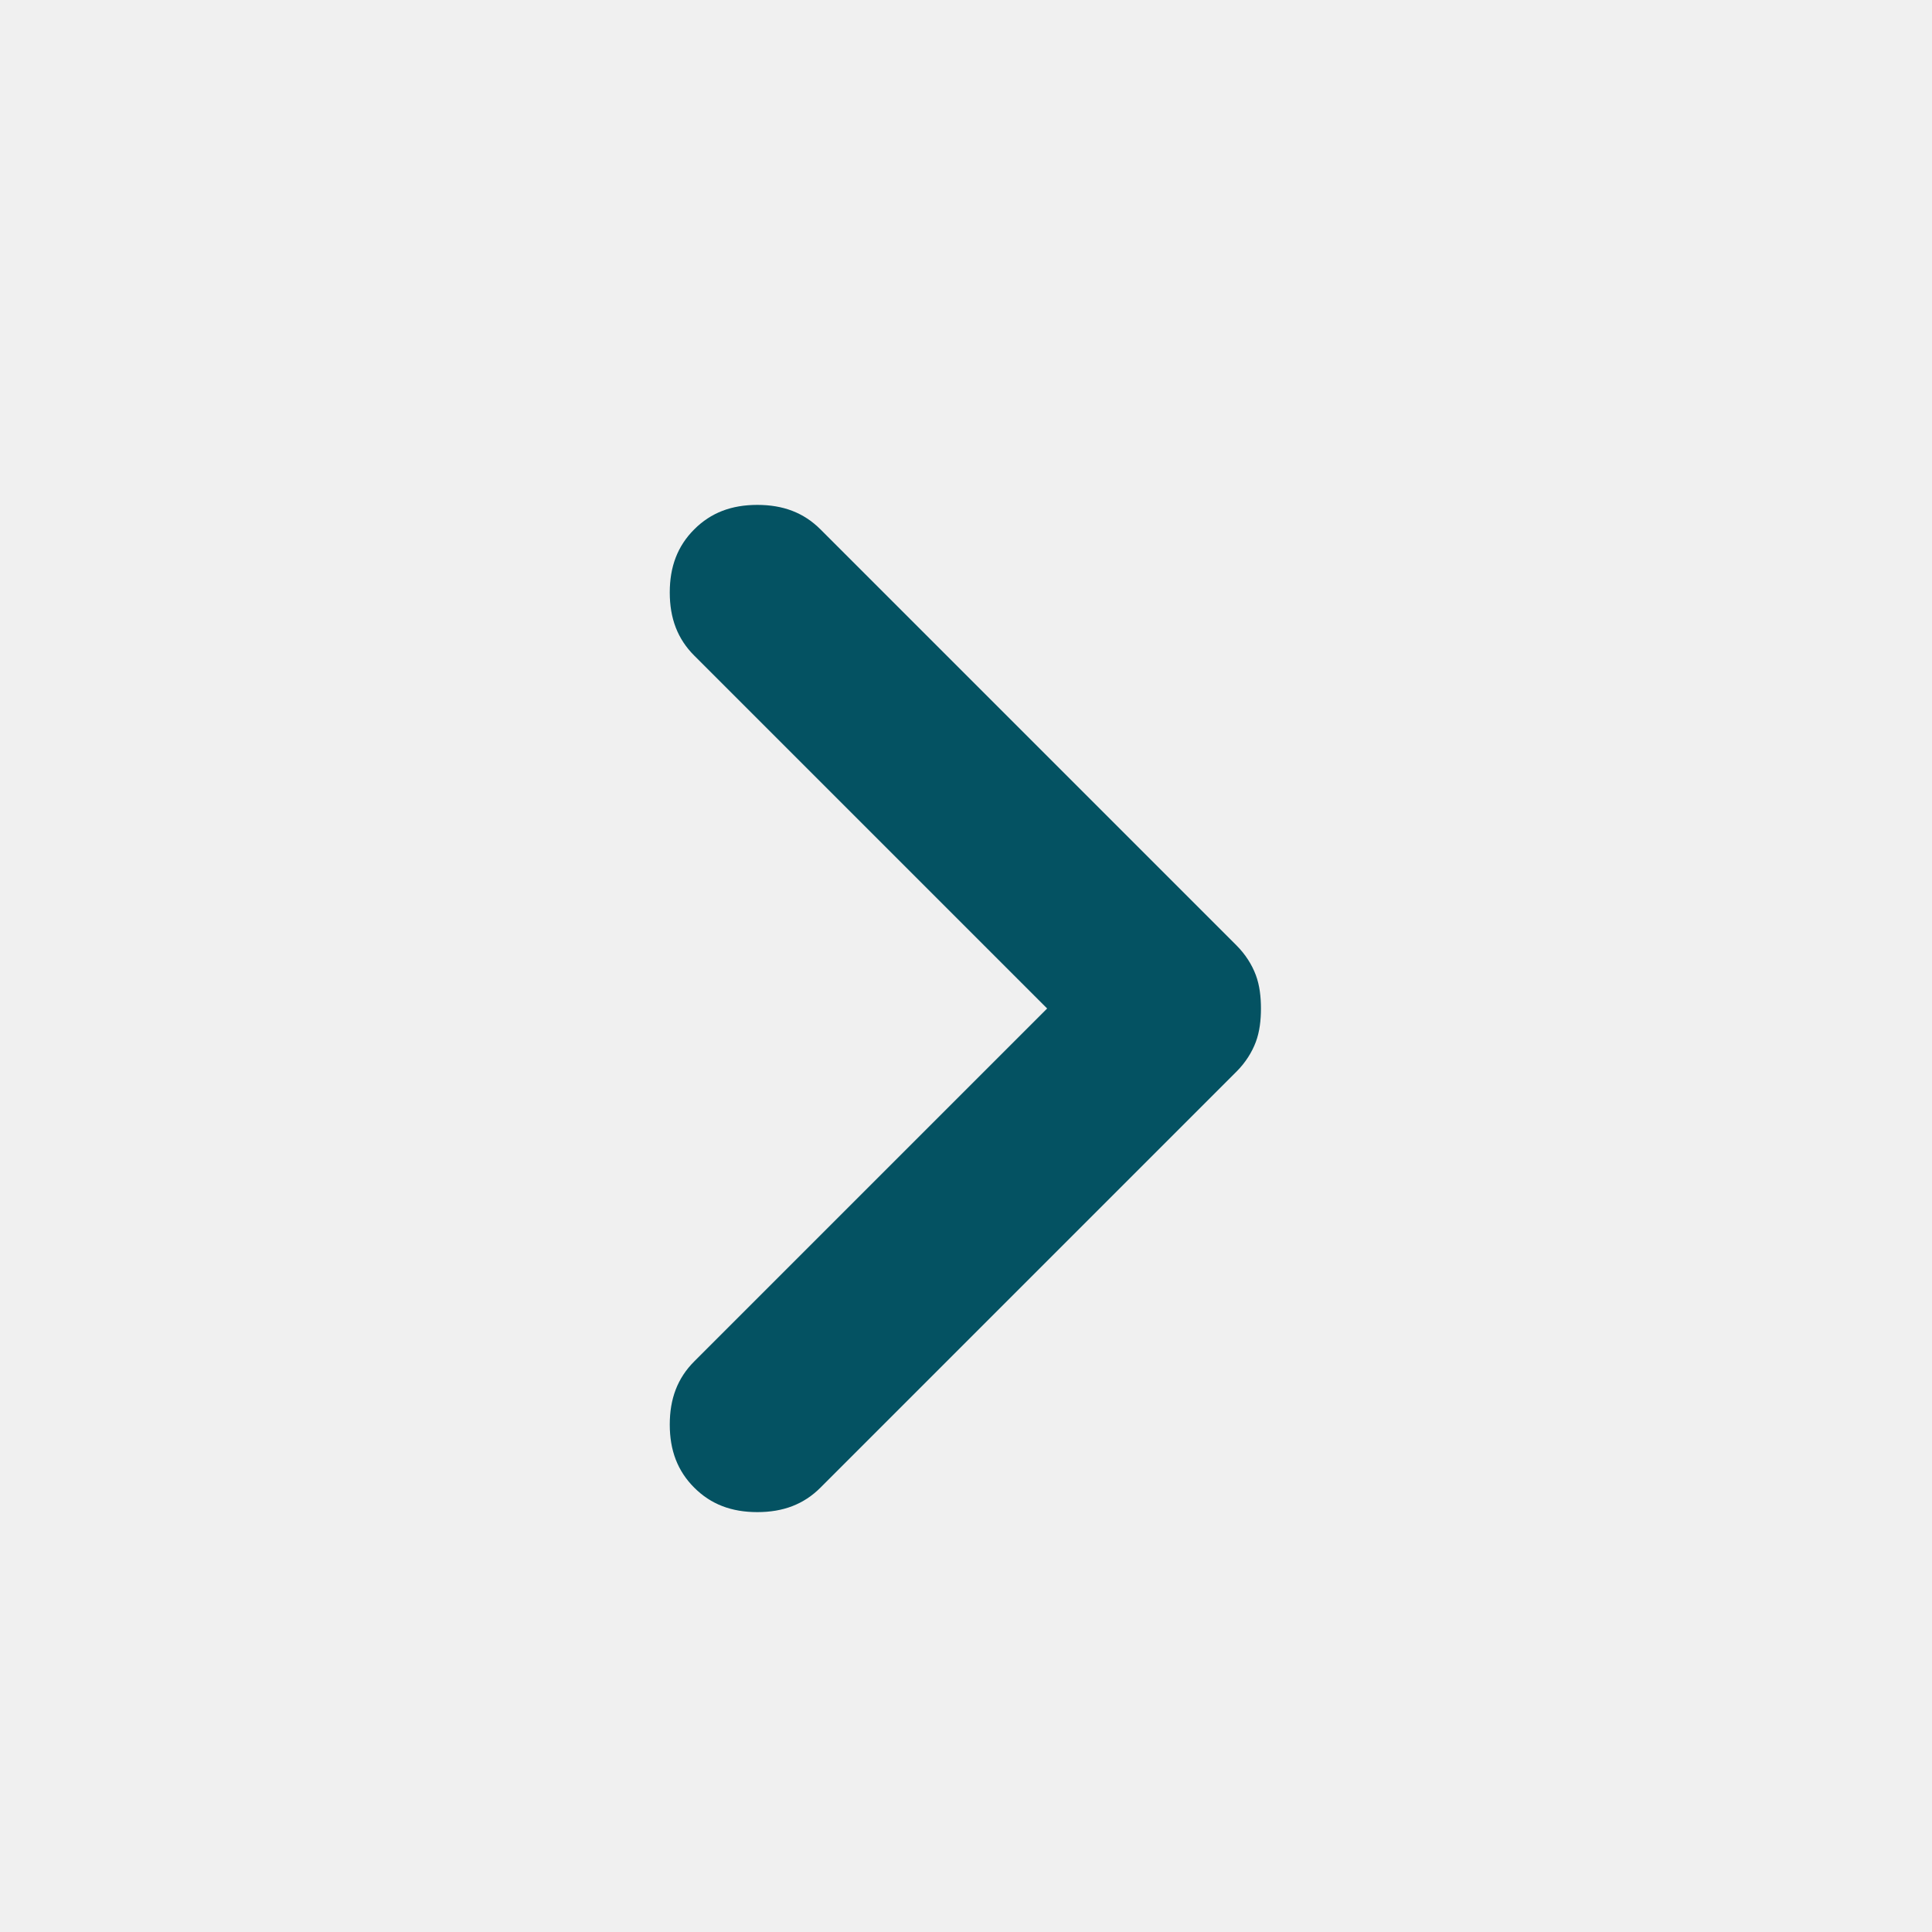
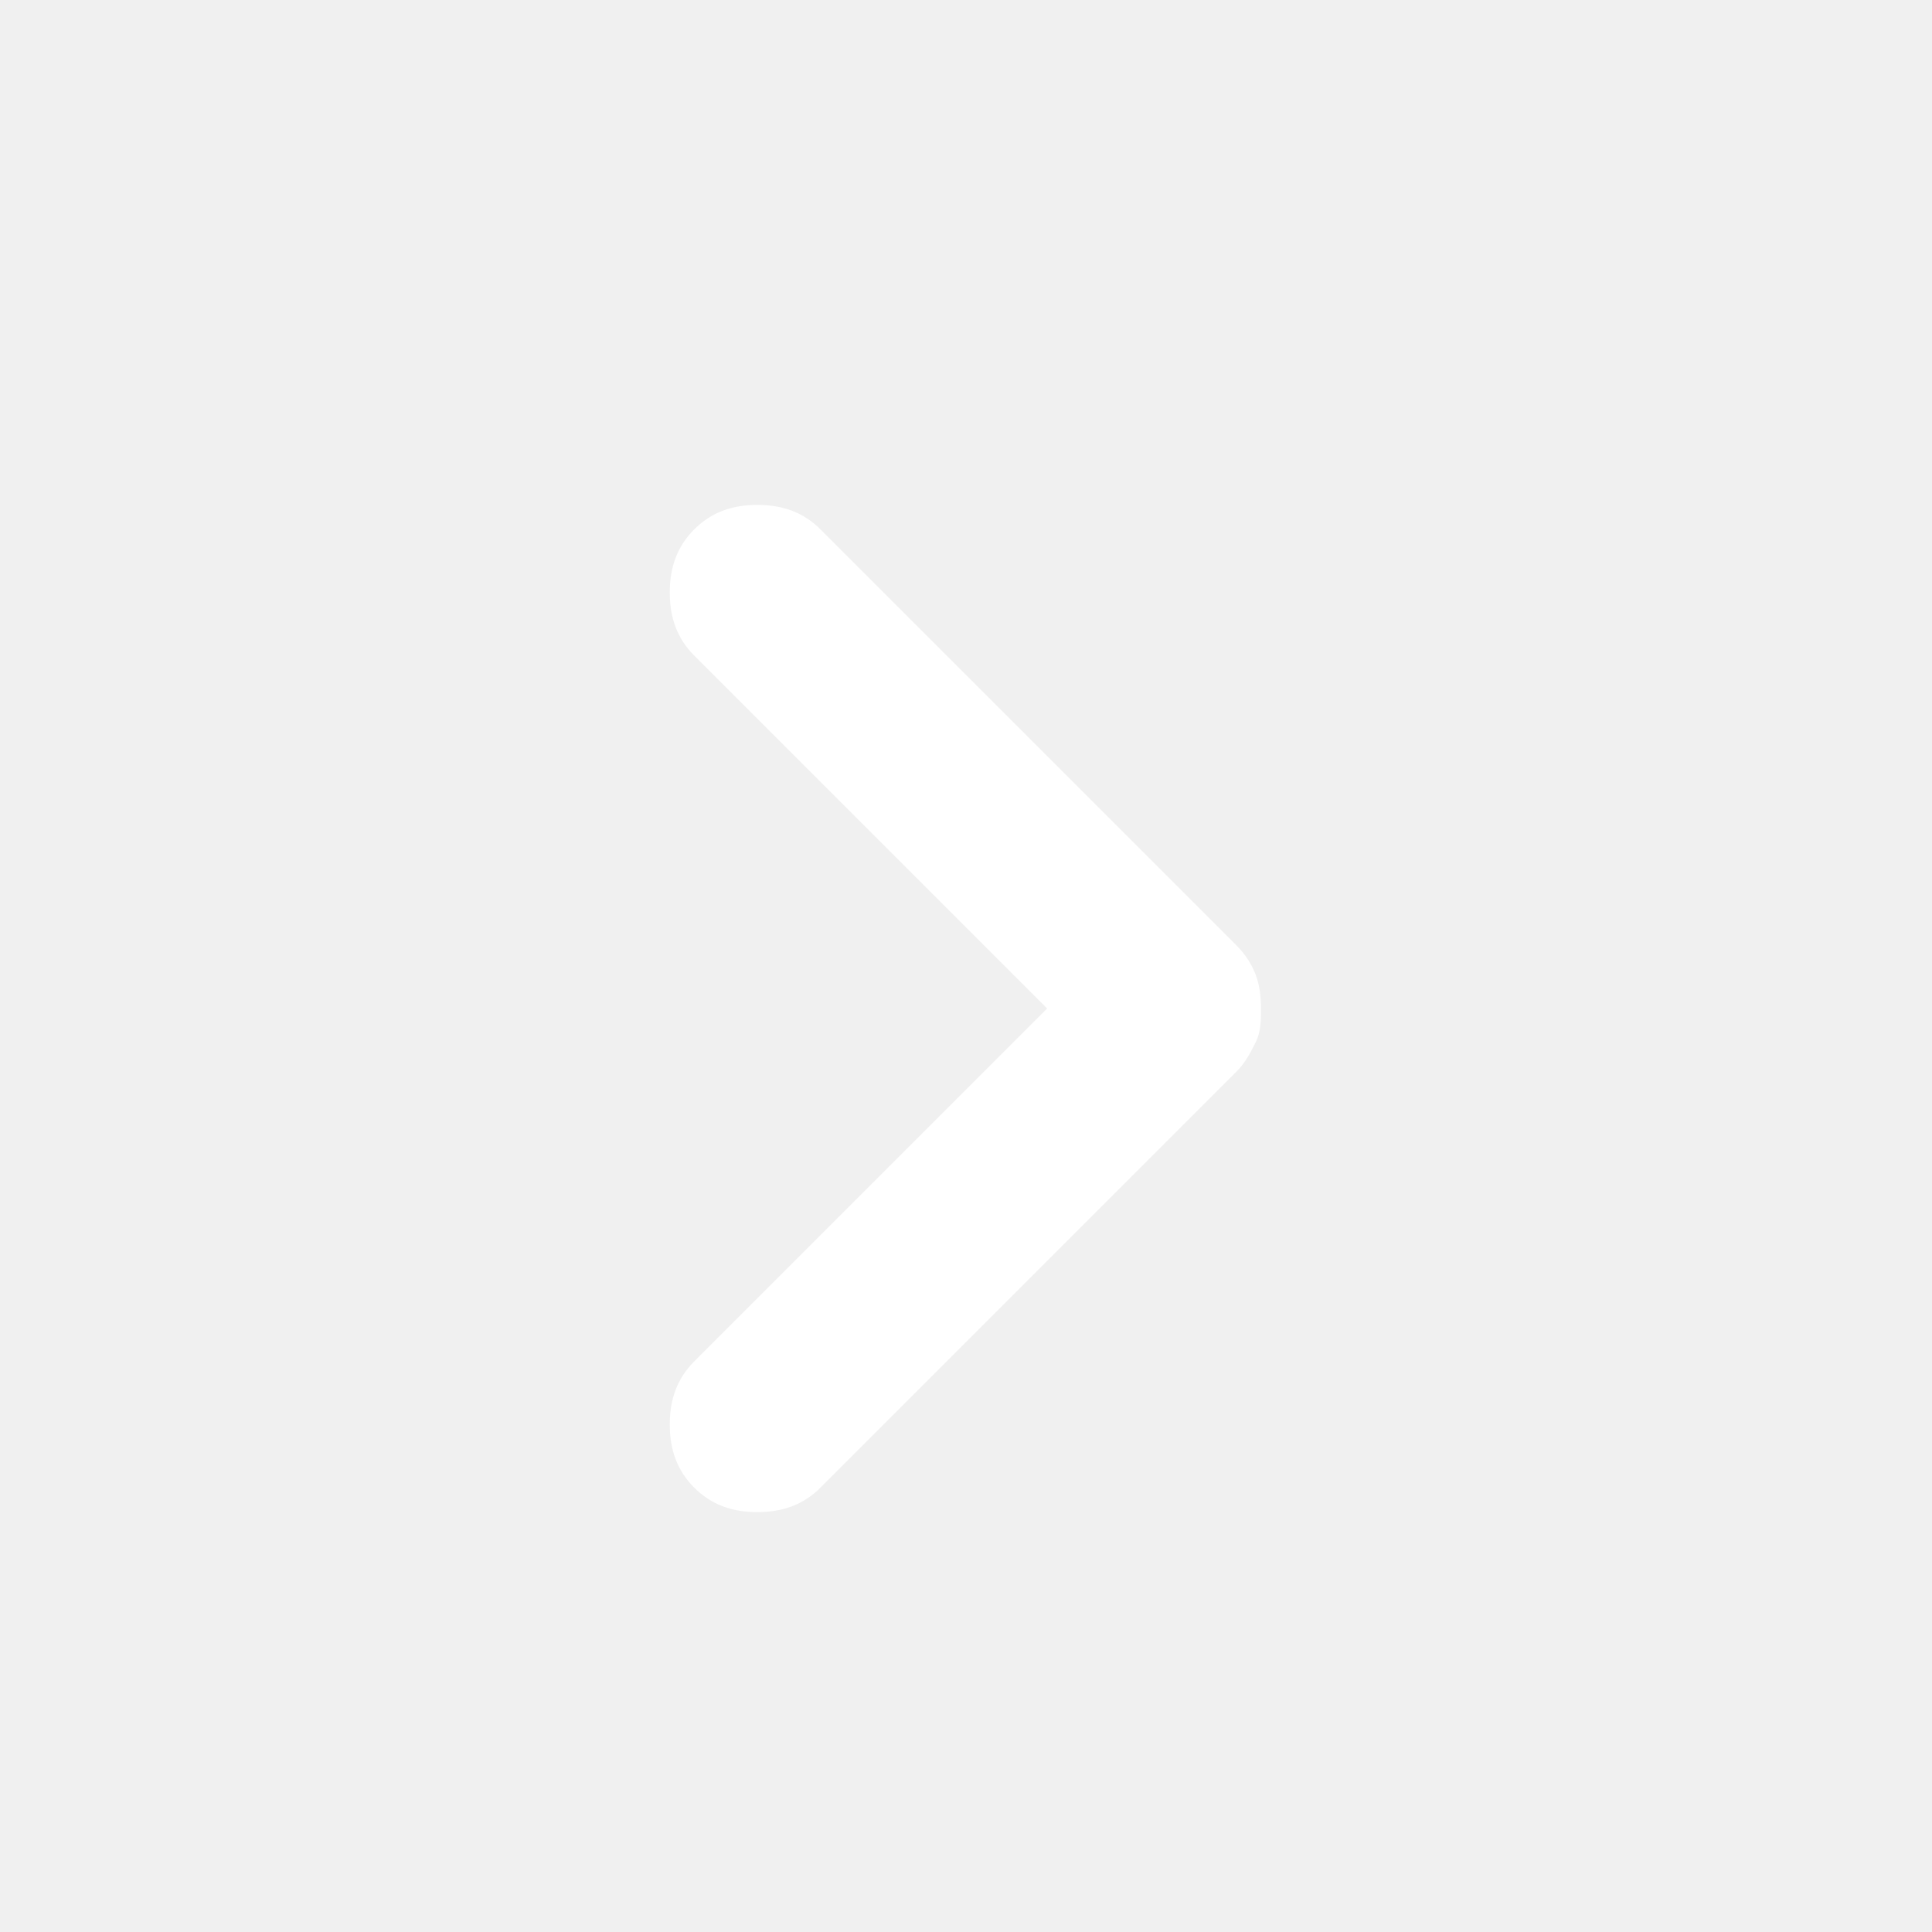
<svg xmlns="http://www.w3.org/2000/svg" id="Layer_1" version="1.1" viewBox="0 0 150 150">
  <defs>
    <style>
      .st0 {
-         fill: #045262;
+         fill: #fff;
      }
    </style>
  </defs>
-   <path class="st0" d="M81.3,78.3l-27.4-27.4c-1.3-1.3-1.9-2.9-1.9-4.9s.6-3.6,1.9-4.9,2.9-1.9,4.9-1.9,3.6.6,4.9,1.9l32.3,32.3c.7.7,1.2,1.5,1.5,2.3s.4,1.7.4,2.6-.1,1.8-.4,2.6-.8,1.6-1.5,2.3l-32.3,32.3c-1.3,1.3-2.9,1.9-4.9,1.9s-3.6-.6-4.9-1.9-1.9-2.9-1.9-4.9.6-3.6,1.9-4.9l27.4-27.4Z" />
+   <path class="st0" d="M81.3,78.3l-27.4-27.4c-1.3-1.3-1.9-2.9-1.9-4.9s.6-3.6,1.9-4.9,2.9-1.9,4.9-1.9,3.6.6,4.9,1.9l32.3,32.3c.7.7,1.2,1.5,1.5,2.3s.4,1.7.4,2.6,0,1.8-.4,2.6-.8,1.6-1.5,2.3l-32.3,32.3c-1.3,1.3-2.9,1.9-4.9,1.9s-3.6-.6-4.9-1.9-1.9-2.9-1.9-4.9.6-3.6,1.9-4.9c0,0,27.4-27.4,27.4-27.4Z" />
</svg>
